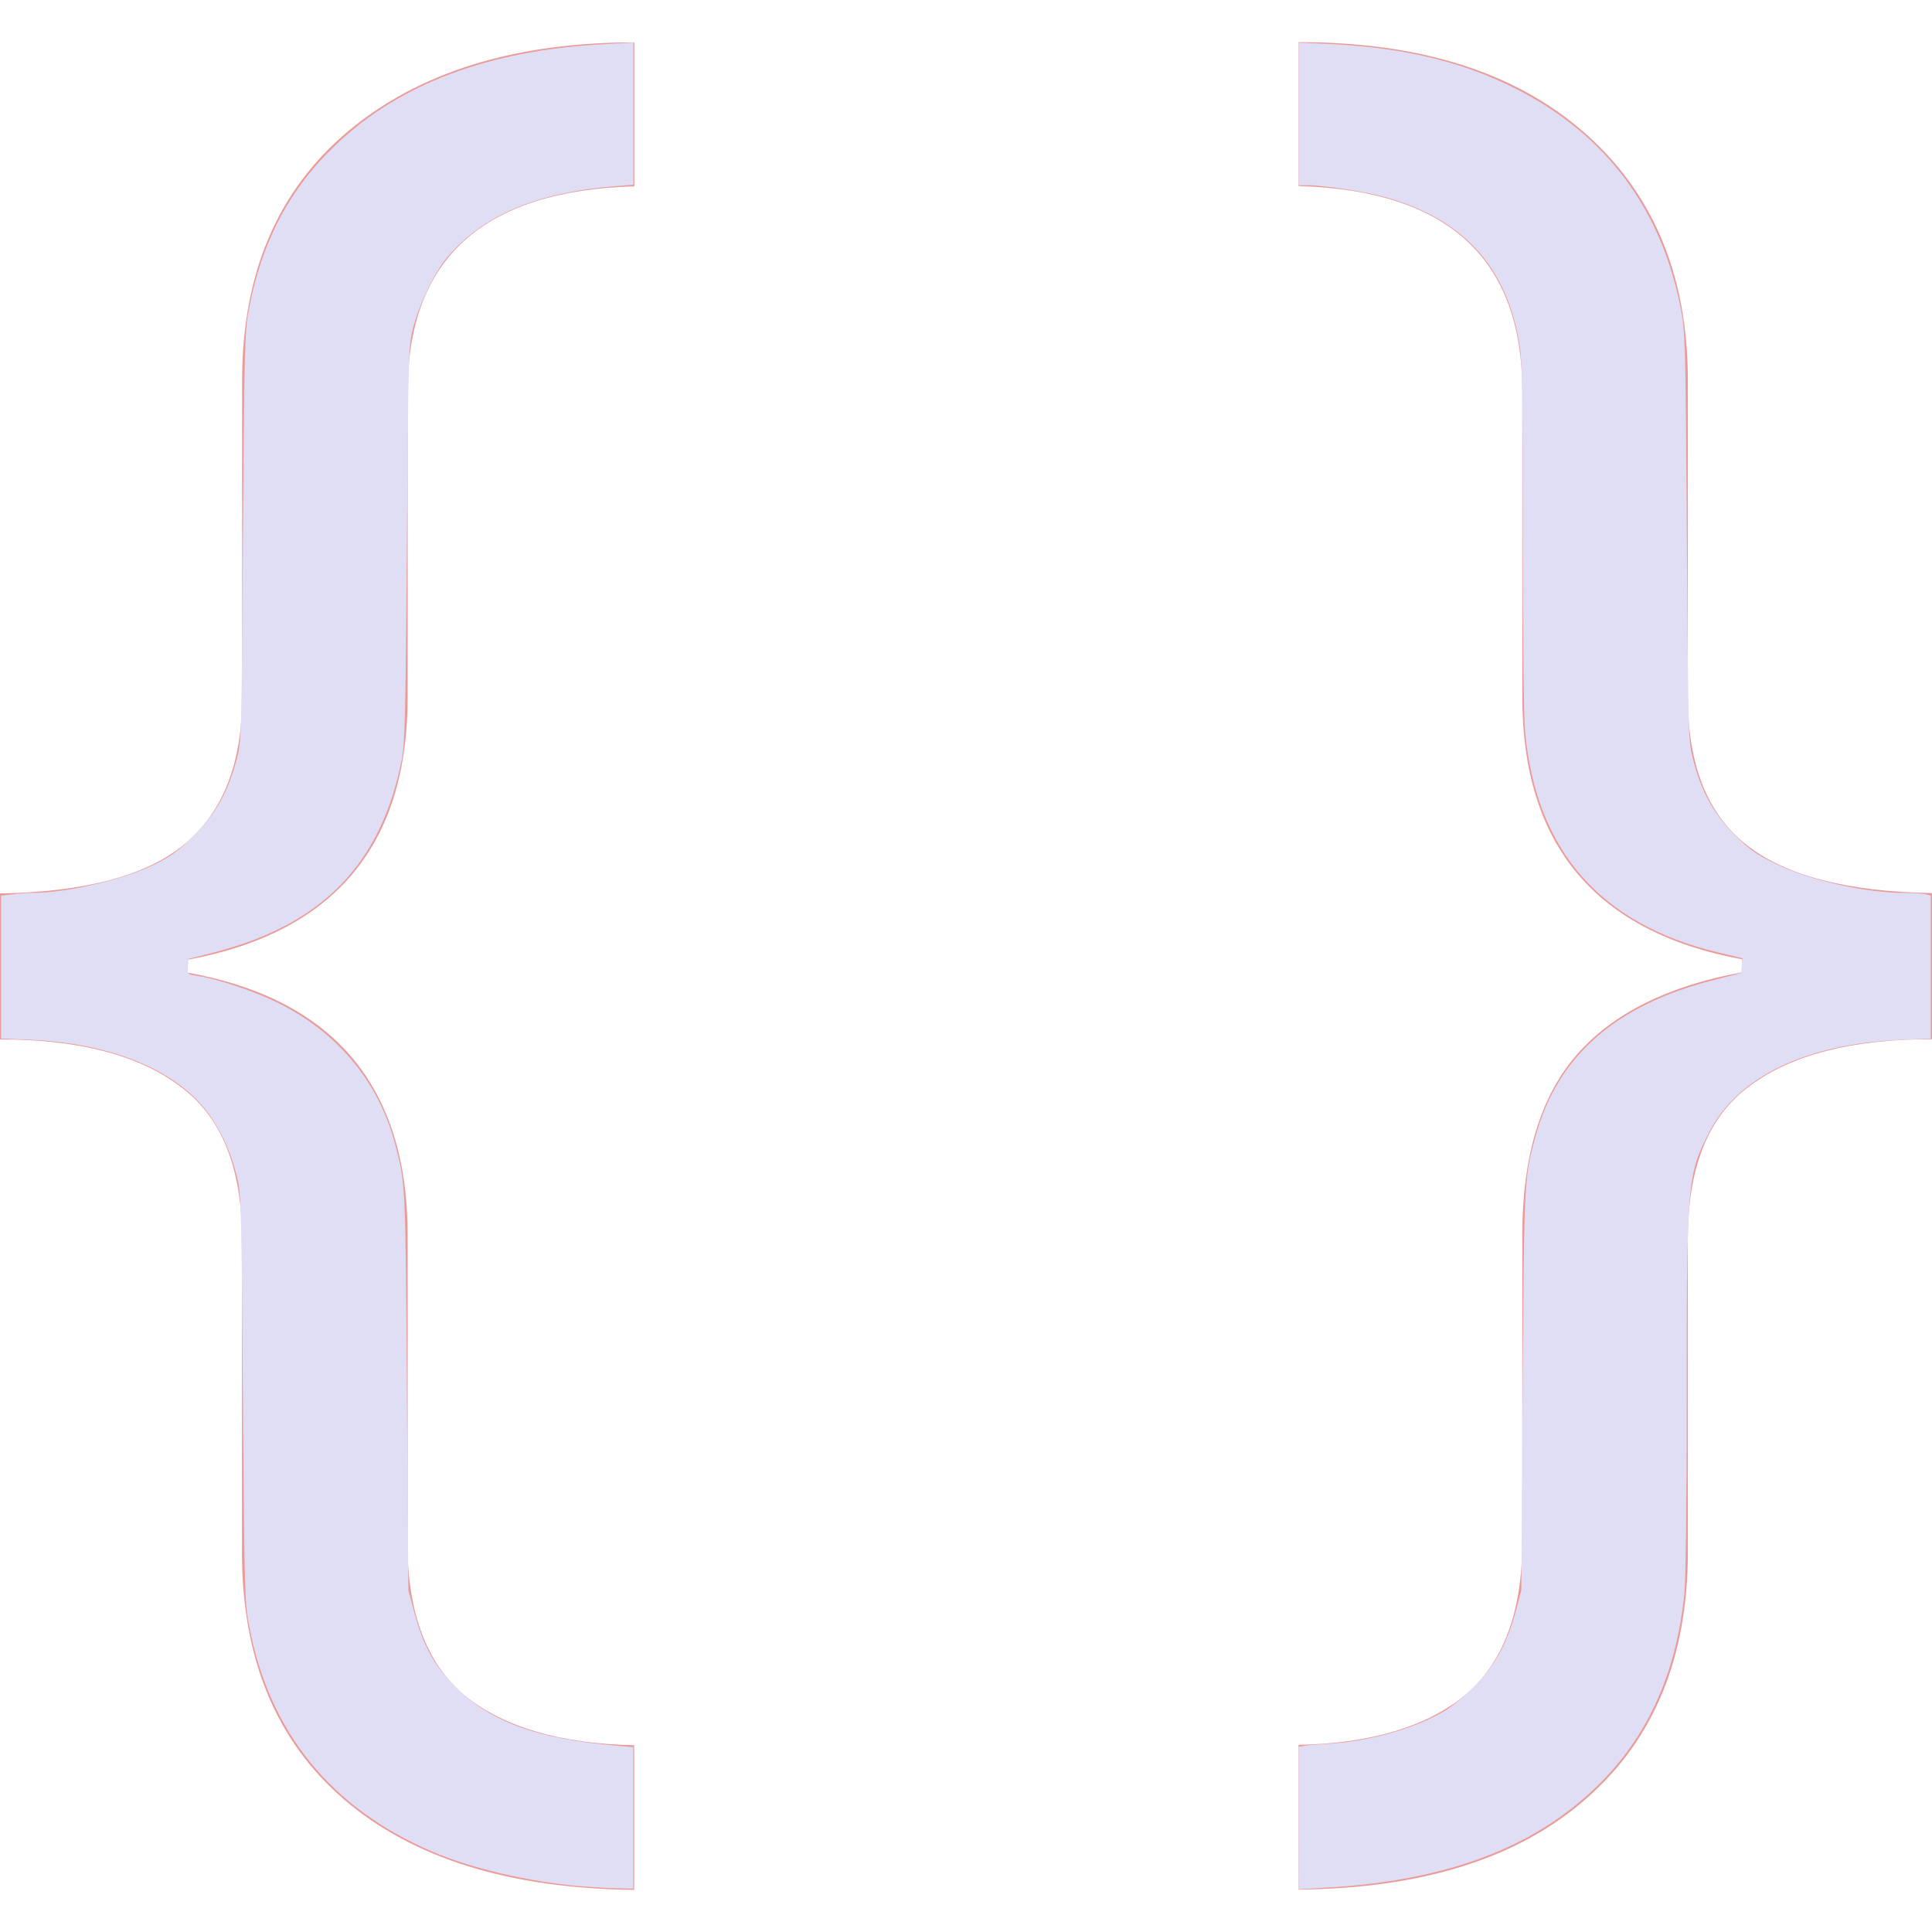
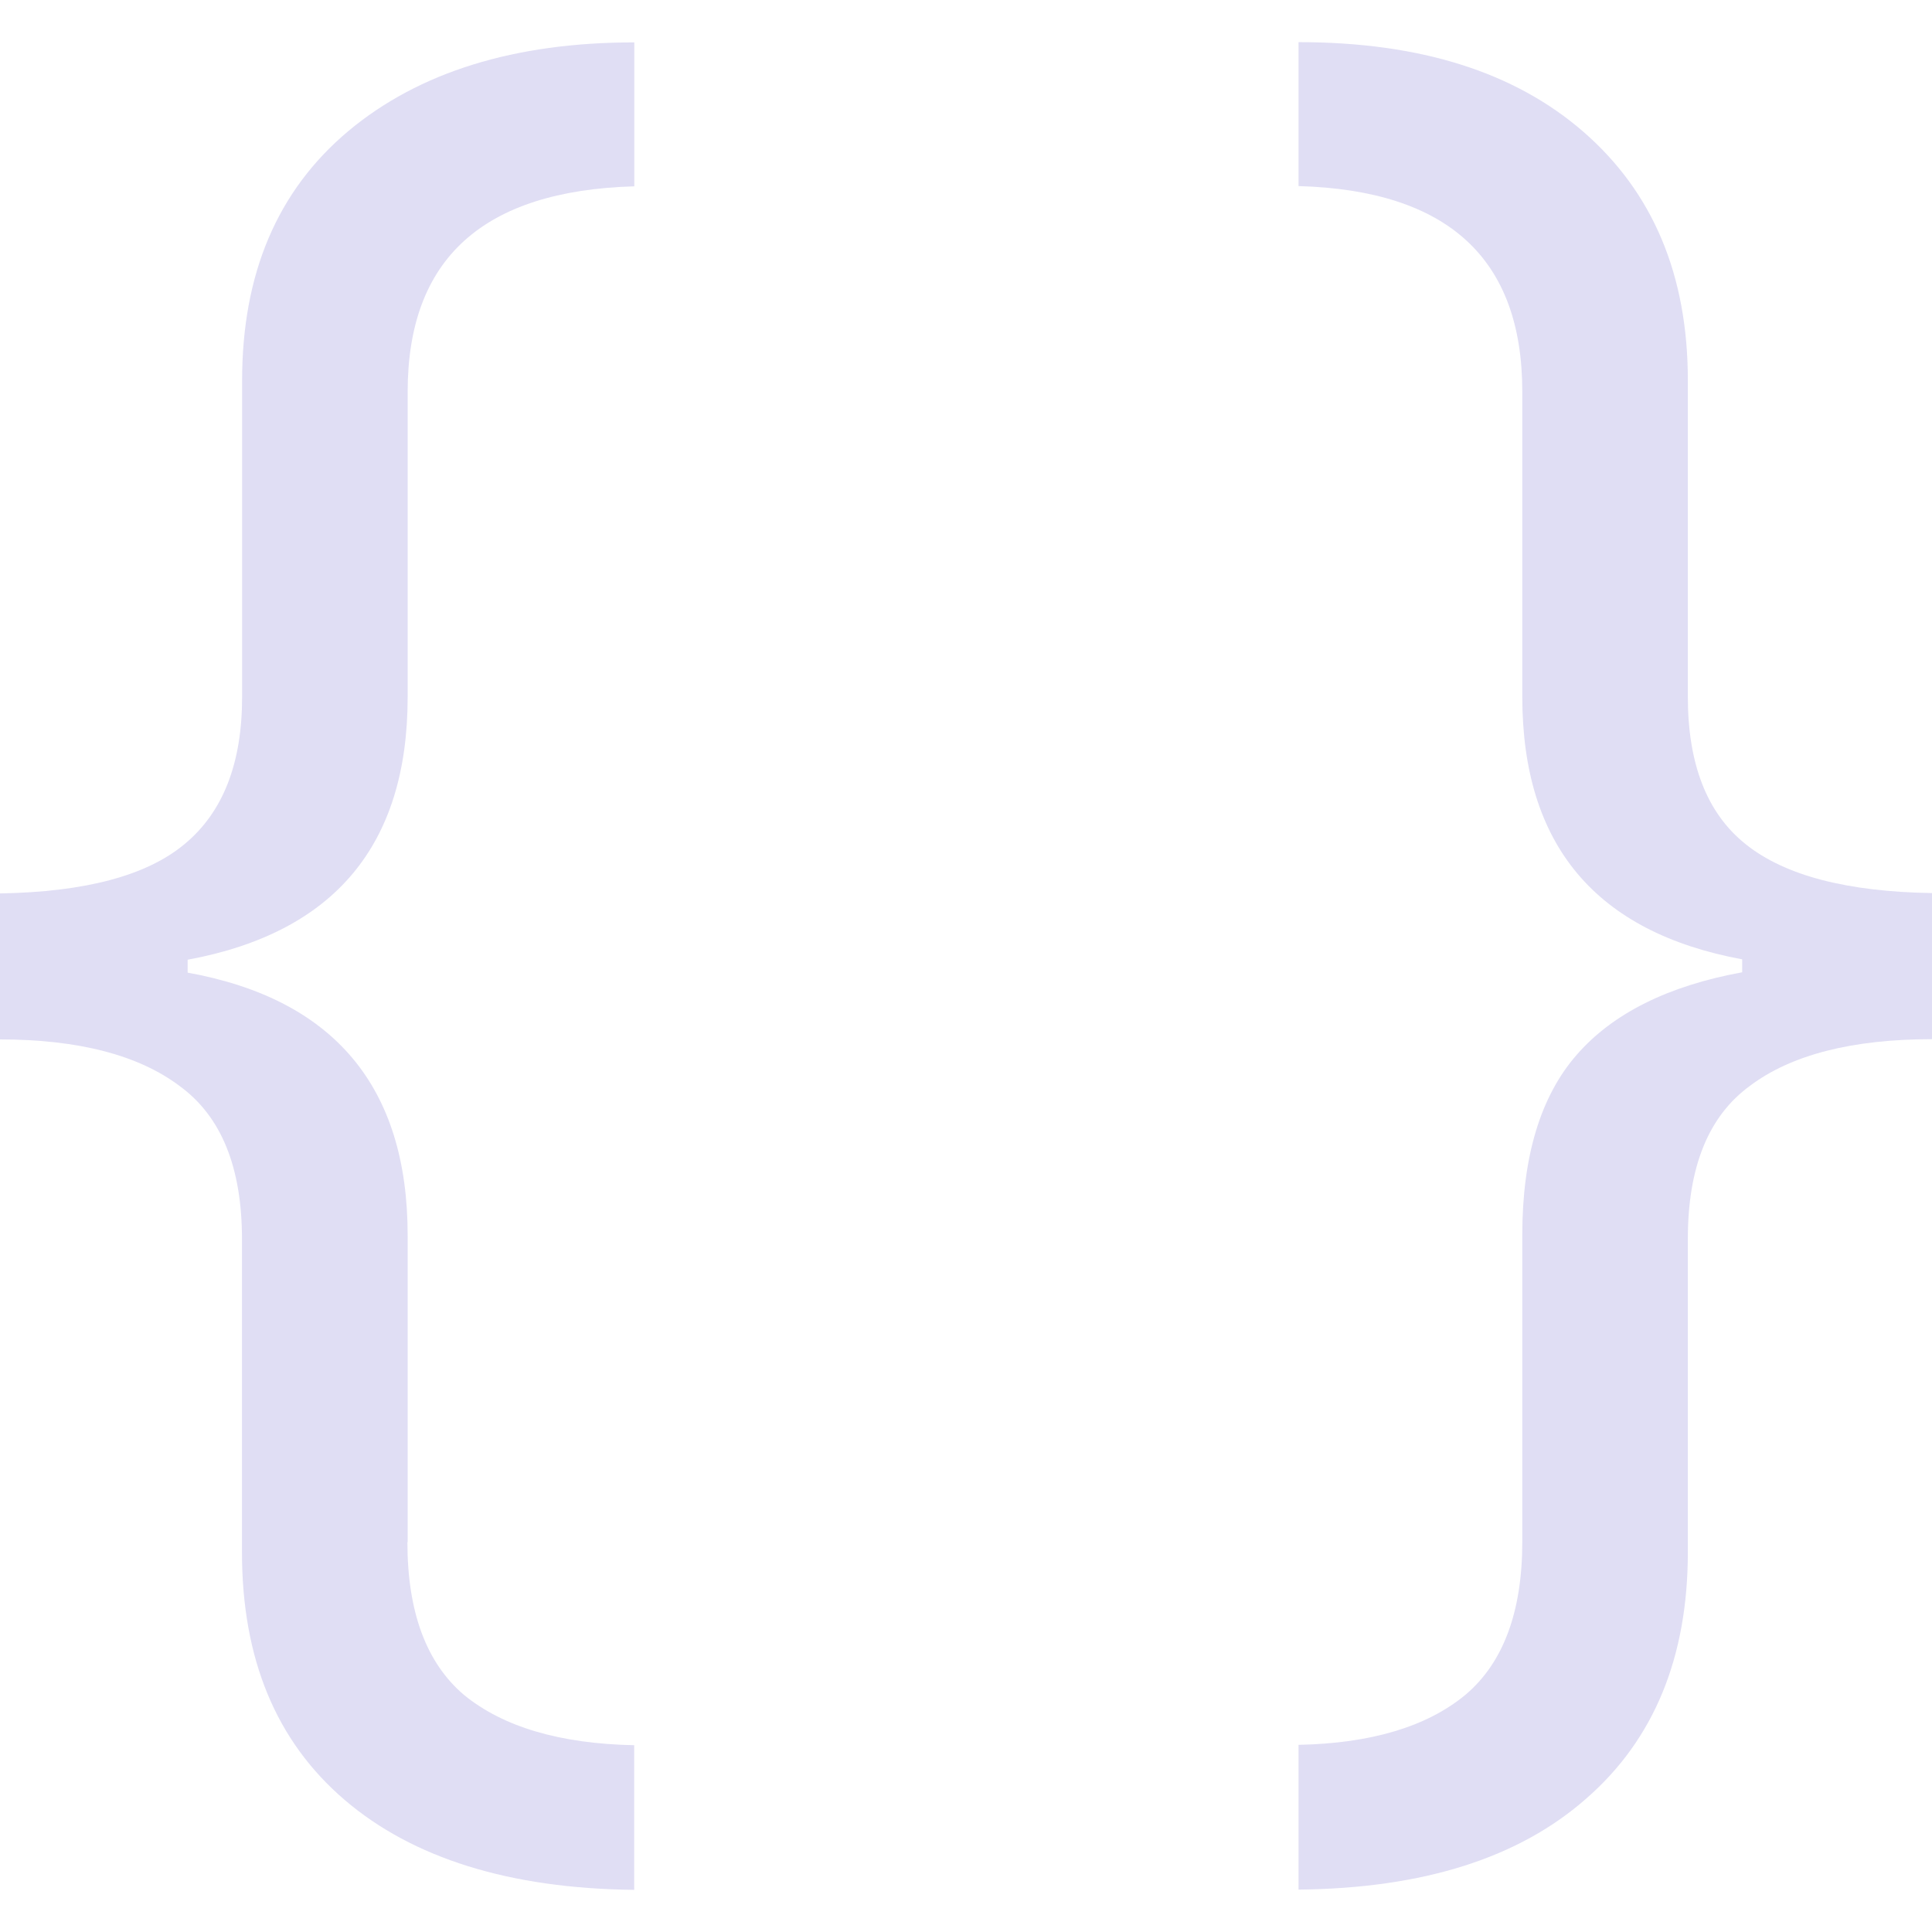
<svg xmlns="http://www.w3.org/2000/svg" style="isolation:isolate" width="16" height="16" viewBox="0 0 16 16" version="1.1" id="svg1088">
  <defs id="defs1082">
    <style id="current-color-scheme" type="text/css">
   .ColorScheme-Text { color:#ea9a97; } .ColorScheme-Highlight { color:#5294e2; }
  </style>
    <linearGradient id="arrongin" x1="0%" x2="0%" y1="0%" y2="100%">
      <stop offset="0%" style="stop-color:#dd9b44; stop-opacity:1" id="stop1029" />
      <stop offset="100%" style="stop-color:#ad6c16; stop-opacity:1" id="stop1031" />
    </linearGradient>
    <linearGradient id="aurora" x1="0%" x2="0%" y1="0%" y2="100%">
      <stop offset="0%" style="stop-color:#09D4DF; stop-opacity:1" id="stop1034" />
      <stop offset="100%" style="stop-color:#9269F4; stop-opacity:1" id="stop1036" />
    </linearGradient>
    <linearGradient id="fitdance" x1="0%" x2="0%" y1="0%" y2="100%">
      <stop offset="0%" style="stop-color:#1AD6AB; stop-opacity:1" id="stop1039" />
      <stop offset="100%" style="stop-color:#329DB6; stop-opacity:1" id="stop1041" />
    </linearGradient>
    <linearGradient id="oomox" x1="0%" x2="0%" y1="0%" y2="100%">
      <stop offset="0%" style="stop-color:#efefe7; stop-opacity:1" id="stop1044" />
      <stop offset="100%" style="stop-color:#8f8f8b; stop-opacity:1" id="stop1046" />
    </linearGradient>
    <linearGradient id="rainblue" x1="0%" x2="0%" y1="0%" y2="100%">
      <stop offset="0%" style="stop-color:#00F260; stop-opacity:1" id="stop1049" />
      <stop offset="100%" style="stop-color:#0575E6; stop-opacity:1" id="stop1051" />
    </linearGradient>
    <linearGradient id="sunrise" x1="0%" x2="0%" y1="0%" y2="100%">
      <stop offset="0%" style="stop-color: #FF8501; stop-opacity:1" id="stop1054" />
      <stop offset="100%" style="stop-color: #FFCB01; stop-opacity:1" id="stop1056" />
    </linearGradient>
    <linearGradient id="telinkrin" x1="0%" x2="0%" y1="0%" y2="100%">
      <stop offset="0%" style="stop-color: #b2ced6; stop-opacity:1" id="stop1059" />
      <stop offset="100%" style="stop-color: #6da5b7; stop-opacity:1" id="stop1061" />
    </linearGradient>
    <linearGradient id="60spsycho" x1="0%" x2="0%" y1="0%" y2="100%">
      <stop offset="0%" style="stop-color: #df5940; stop-opacity:1" id="stop1064" />
      <stop offset="25%" style="stop-color: #d8d15f; stop-opacity:1" id="stop1066" />
      <stop offset="50%" style="stop-color: #e9882a; stop-opacity:1" id="stop1068" />
      <stop offset="100%" style="stop-color: #279362; stop-opacity:1" id="stop1070" />
    </linearGradient>
    <linearGradient id="90ssummer" x1="0%" x2="0%" y1="0%" y2="100%">
      <stop offset="0%" style="stop-color: #f618c7; stop-opacity:1" id="stop1073" />
      <stop offset="20%" style="stop-color: #94ffab; stop-opacity:1" id="stop1075" />
      <stop offset="50%" style="stop-color: #fbfd54; stop-opacity:1" id="stop1077" />
      <stop offset="100%" style="stop-color: #0f83ae; stop-opacity:1" id="stop1079" />
    </linearGradient>
  </defs>
-   <path style="fill:currentColor;" class="ColorScheme-Text" d="M 3.374 12.771 C 3.374 13.354 3.533 13.774 3.843 14.037 C 4.166 14.301 4.636 14.441 5.252 14.453 L 5.252 15.651 C 4.218 15.64 3.417 15.388 2.854 14.906 C 2.285 14.419 2.004 13.736 2.004 12.856 L 2.004 10.263 C 2.004 9.669 1.834 9.247 1.489 8.995 C 1.149 8.738 0.649 8.608 0 8.608 L 0 7.399 C 0.703 7.387 1.214 7.253 1.529 6.99 C 1.846 6.727 2.005 6.323 2.005 5.773 L 2.005 3.153 C 2.005 2.266 2.297 1.579 2.884 1.086 C 3.469 0.597 4.261 0.351 5.253 0.351 L 5.253 1.543 C 3.998 1.579 3.376 2.144 3.376 3.246 L 3.376 5.773 C 3.376 7.001 2.766 7.724 1.554 7.948 L 1.554 8.055 C 2.766 8.274 3.376 9.001 3.376 10.23 L 3.376 12.772" id="path1084" />
-   <path style="fill:currentColor;" class="ColorScheme-Text" d="M 14.429 7.945 C 13.216 7.721 12.607 6.999 12.607 5.77 L 12.607 3.244 C 12.607 2.141 11.991 1.576 10.754 1.541 L 10.754 0.349 C 11.756 0.349 12.542 0.594 13.116 1.094 C 13.687 1.592 13.978 2.275 13.978 3.15 L 13.978 5.771 C 13.978 6.327 14.136 6.736 14.458 6.992 C 14.781 7.251 15.297 7.385 16 7.396 L 16 8.606 C 15.337 8.606 14.833 8.736 14.493 8.992 C 14.147 9.244 13.978 9.667 13.978 10.26 L 13.978 12.854 C 13.978 13.727 13.696 14.406 13.14 14.892 C 12.582 15.385 11.792 15.638 10.754 15.649 L 10.754 14.45 C 11.357 14.438 11.821 14.298 12.138 14.034 C 12.448 13.771 12.607 13.351 12.607 12.768 L 12.607 10.226 C 12.607 9.576 12.759 9.077 13.058 8.735 C 13.356 8.393 13.814 8.164 14.428 8.052 L 14.428 7.945" id="path1086" />
-   <path style="fill:#e0def4;stroke-width:0.018" d="M 4.805,15.621 C 4.369,15.583 3.899,15.472 3.574,15.332 2.739,14.972 2.229,14.343 2.063,13.465 2.026,13.273 2.024,13.181 2.012,11.582 2.001,10.074 1.996,9.887 1.967,9.765 1.921,9.57 1.853,9.41 1.751,9.257 1.497,8.878 0.951,8.642 0.253,8.611 L 0.009,8.601 V 8.009 7.417 L 0.106,7.406 C 0.159,7.399 0.238,7.394 0.282,7.394 0.557,7.393 1.027,7.283 1.277,7.16 1.421,7.089 1.478,7.047 1.608,6.917 1.788,6.738 1.886,6.562 1.959,6.292 2,6.136 2,6.128 2.012,4.445 2.024,2.836 2.026,2.746 2.063,2.553 2.168,2 2.4,1.561 2.782,1.198 3.313,0.692 4.05,0.416 5.001,0.366 L 5.245,0.353 V 0.942 1.53 L 5.093,1.542 C 4.443,1.595 4.002,1.781 3.705,2.13 3.602,2.25 3.475,2.512 3.423,2.71 3.383,2.863 3.382,2.893 3.37,4.501 3.359,5.926 3.354,6.155 3.327,6.292 3.154,7.161 2.665,7.661 1.763,7.89 L 1.561,7.941 1.556,8.005 c -0.005,0.063 -0.005,0.064 0.081,0.077 0.158,0.024 0.455,0.122 0.642,0.212 0.508,0.244 0.856,0.659 0.993,1.181 0.087,0.332 0.086,0.303 0.098,2.043 l 0.012,1.653 0.049,0.181 c 0.076,0.279 0.161,0.436 0.334,0.611 0.293,0.296 0.679,0.438 1.355,0.495 l 0.124,0.011 v 0.586 0.586 l -0.133,-0.003 c -0.073,-0.001 -0.211,-0.009 -0.306,-0.018 z" id="path1572" />
-   <path style="fill:#e0def4;stroke-width:0.018" d="m 10.755,15.057 v -0.59 l 0.041,-0.008 c 0.023,-0.005 0.12,-0.013 0.216,-0.019 0.331,-0.02 0.707,-0.126 0.949,-0.269 0.059,-0.035 0.169,-0.125 0.246,-0.201 0.167,-0.166 0.272,-0.355 0.344,-0.62 l 0.048,-0.179 0.011,-1.653 c 0.012,-1.771 0.012,-1.769 0.11,-2.12 C 12.904,8.743 13.382,8.324 14.181,8.119 l 0.239,-0.061 0.005,-0.061 0.005,-0.061 -0.212,-0.051 C 13.252,7.651 12.722,7.042 12.63,6.062 12.619,5.943 12.611,5.272 12.611,4.435 12.611,3.209 12.607,2.986 12.581,2.837 12.474,2.207 12.118,1.817 11.484,1.636 11.321,1.589 10.965,1.534 10.828,1.534 h -0.073 V 0.943 0.353 l 0.262,0.012 c 0.611,0.029 1.102,0.148 1.543,0.373 0.74,0.378 1.197,0.989 1.359,1.816 0.038,0.195 0.04,0.261 0.051,1.892 0.011,1.668 0.012,1.692 0.052,1.846 0.069,0.265 0.169,0.446 0.34,0.618 0.127,0.127 0.178,0.163 0.342,0.243 0.286,0.139 0.744,0.242 1.08,0.242 0.068,1.469e-4 0.142,0.005 0.165,0.011 l 0.041,0.011 V 8.009 8.601 l -0.253,0.011 c -0.781,0.033 -1.343,0.304 -1.58,0.761 -0.183,0.354 -0.188,0.405 -0.188,2.166 -7.4e-5,0.901 -0.008,1.546 -0.02,1.662 -0.08,0.781 -0.398,1.372 -0.971,1.804 -0.497,0.375 -1.151,0.58 -1.999,0.628 l -0.225,0.013 z" id="path1574" />
+   <path style="fill:#e0def4;fill-opacity:1" class="ColorScheme-Text" d="M 3.374 12.771 C 3.374 13.354 3.533 13.774 3.843 14.037 C 4.166 14.301 4.636 14.441 5.252 14.453 L 5.252 15.651 C 4.218 15.64 3.417 15.388 2.854 14.906 C 2.285 14.419 2.004 13.736 2.004 12.856 L 2.004 10.263 C 2.004 9.669 1.834 9.247 1.489 8.995 C 1.149 8.738 0.649 8.608 0 8.608 L 0 7.399 C 0.703 7.387 1.214 7.253 1.529 6.99 C 1.846 6.727 2.005 6.323 2.005 5.773 L 2.005 3.153 C 2.005 2.266 2.297 1.579 2.884 1.086 C 3.469 0.597 4.261 0.351 5.253 0.351 L 5.253 1.543 C 3.998 1.579 3.376 2.144 3.376 3.246 L 3.376 5.773 C 3.376 7.001 2.766 7.724 1.554 7.948 L 1.554 8.055 C 2.766 8.274 3.376 9.001 3.376 10.23 L 3.376 12.772" id="path1084" />
+   <path style="fill:#e0def4;fill-opacity:1" class="ColorScheme-Text" d="M 14.429 7.945 C 13.216 7.721 12.607 6.999 12.607 5.77 L 12.607 3.244 C 12.607 2.141 11.991 1.576 10.754 1.541 L 10.754 0.349 C 11.756 0.349 12.542 0.594 13.116 1.094 C 13.687 1.592 13.978 2.275 13.978 3.15 L 13.978 5.771 C 13.978 6.327 14.136 6.736 14.458 6.992 C 14.781 7.251 15.297 7.385 16 7.396 L 16 8.606 C 15.337 8.606 14.833 8.736 14.493 8.992 C 14.147 9.244 13.978 9.667 13.978 10.26 L 13.978 12.854 C 13.978 13.727 13.696 14.406 13.14 14.892 C 12.582 15.385 11.792 15.638 10.754 15.649 L 10.754 14.45 C 11.357 14.438 11.821 14.298 12.138 14.034 C 12.448 13.771 12.607 13.351 12.607 12.768 L 12.607 10.226 C 12.607 9.576 12.759 9.077 13.058 8.735 C 13.356 8.393 13.814 8.164 14.428 8.052 L 14.428 7.945" id="path1086" />
</svg>
